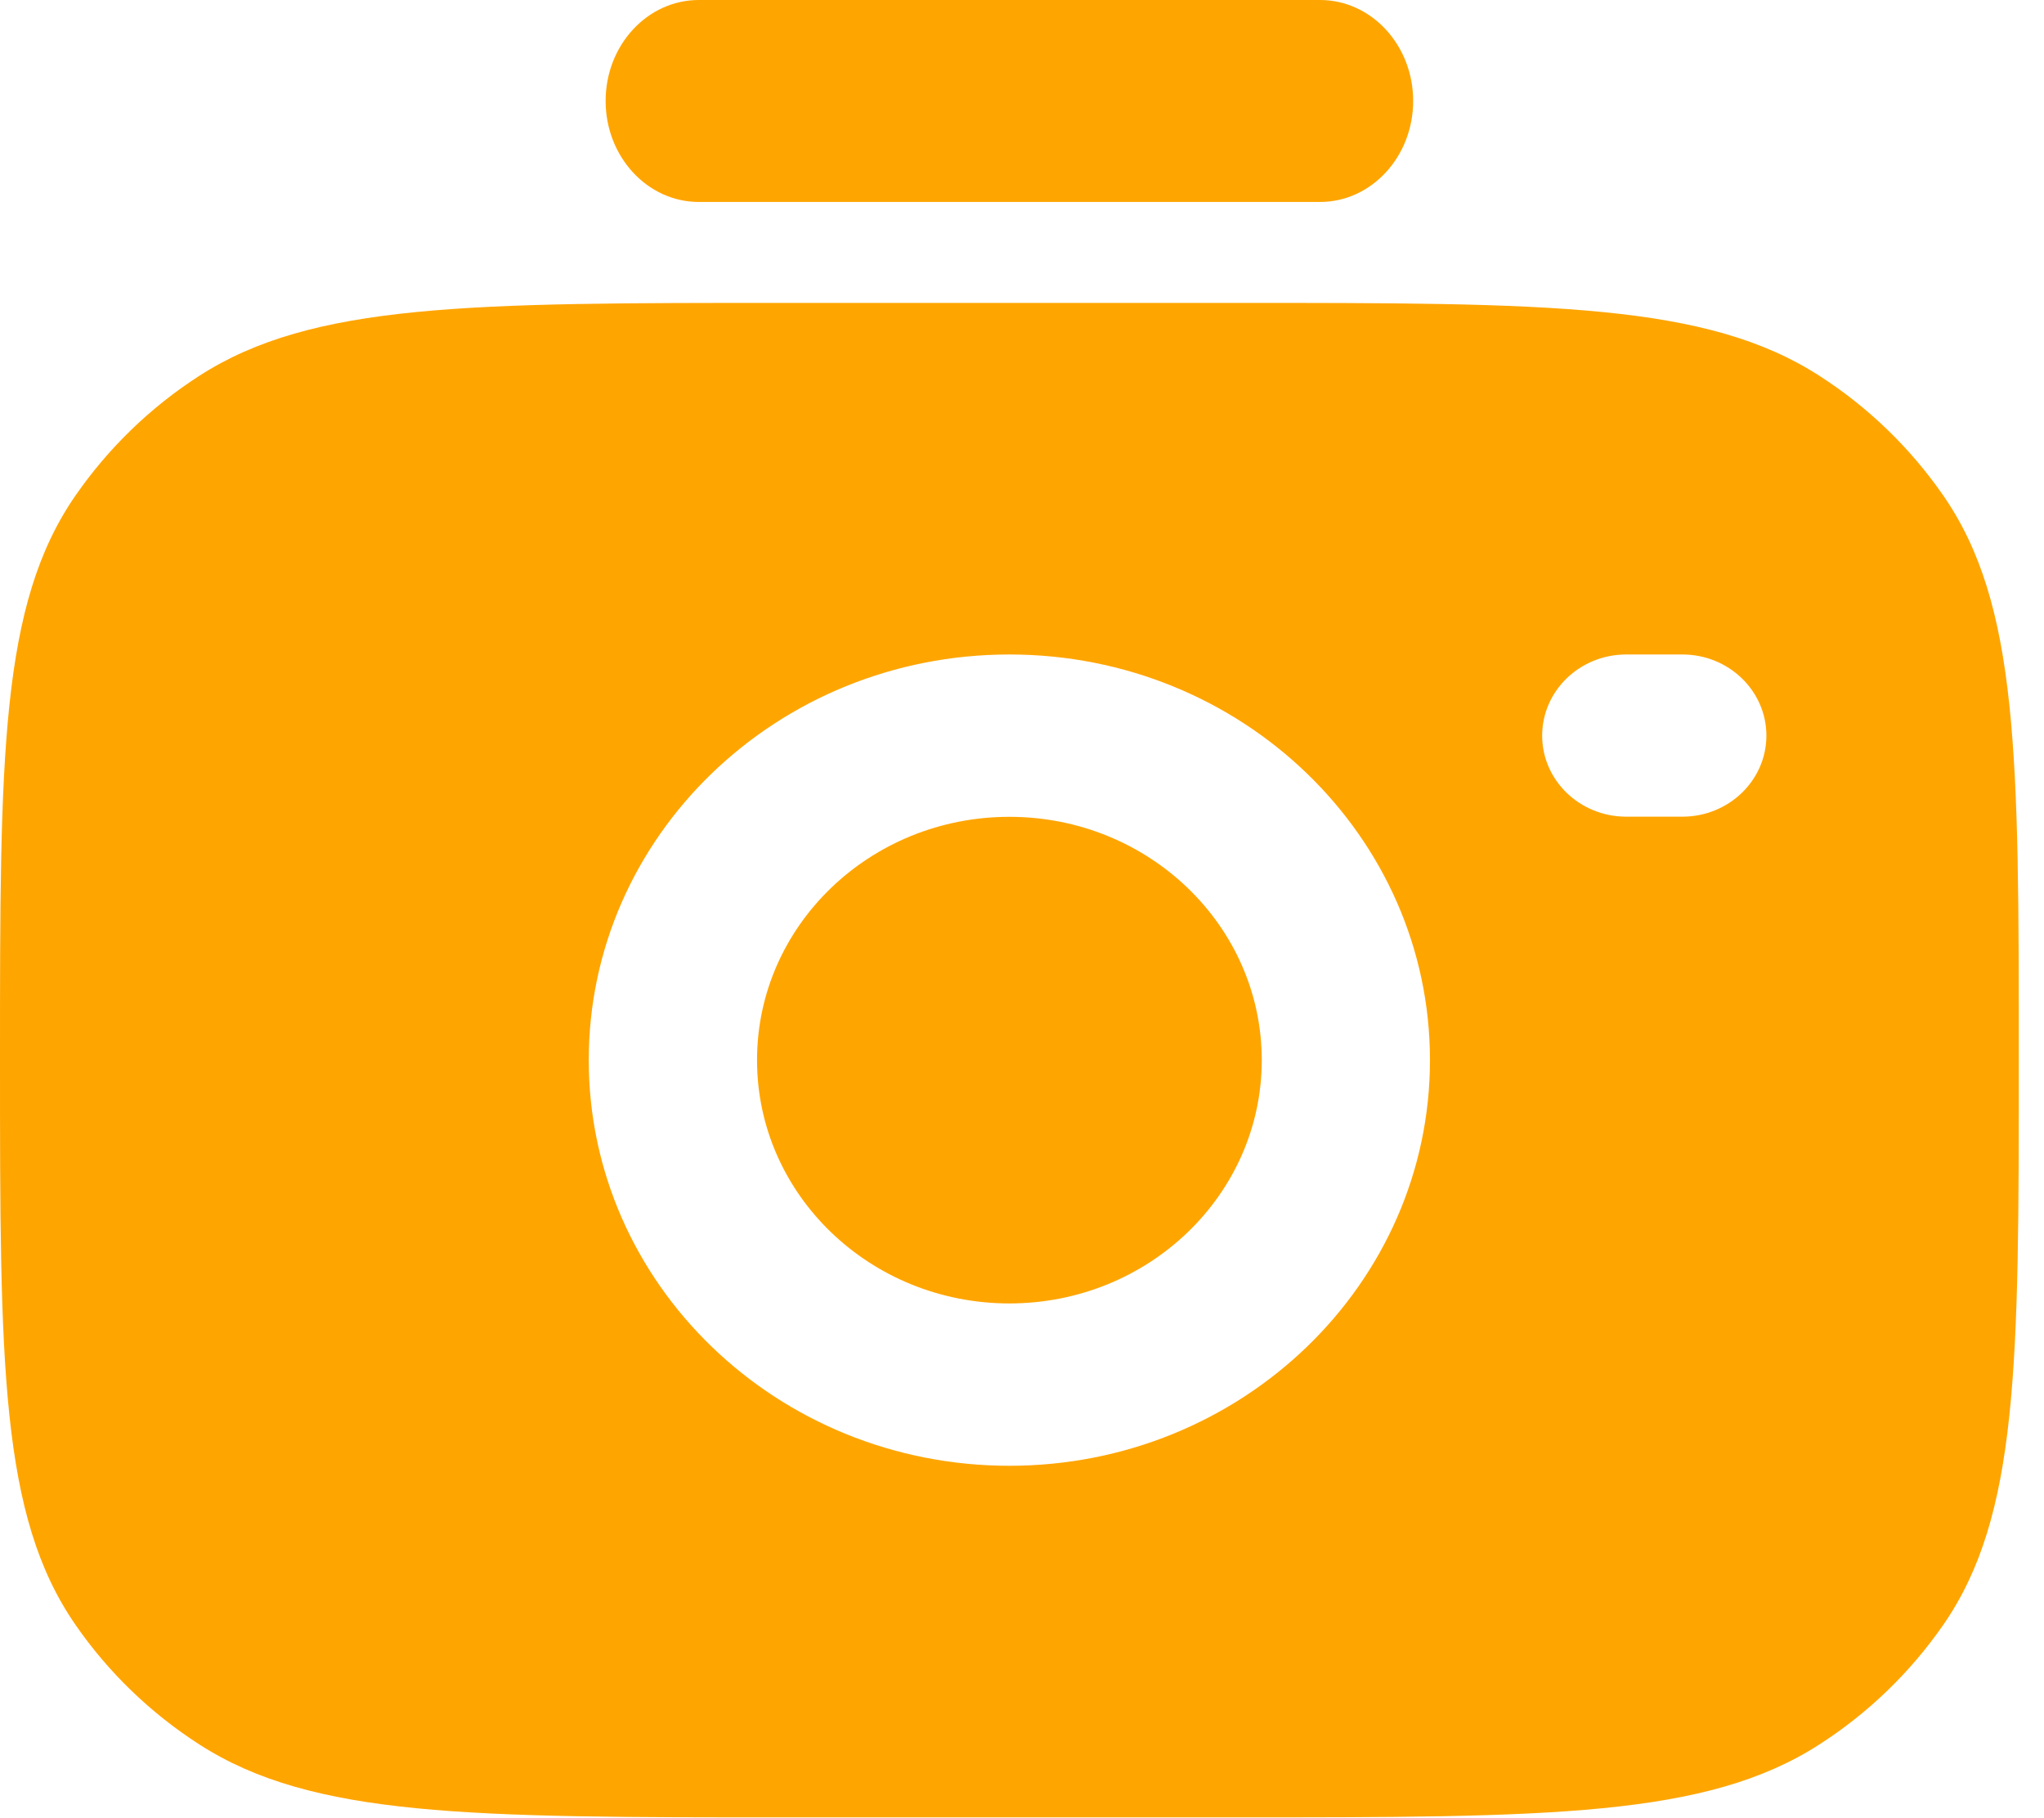
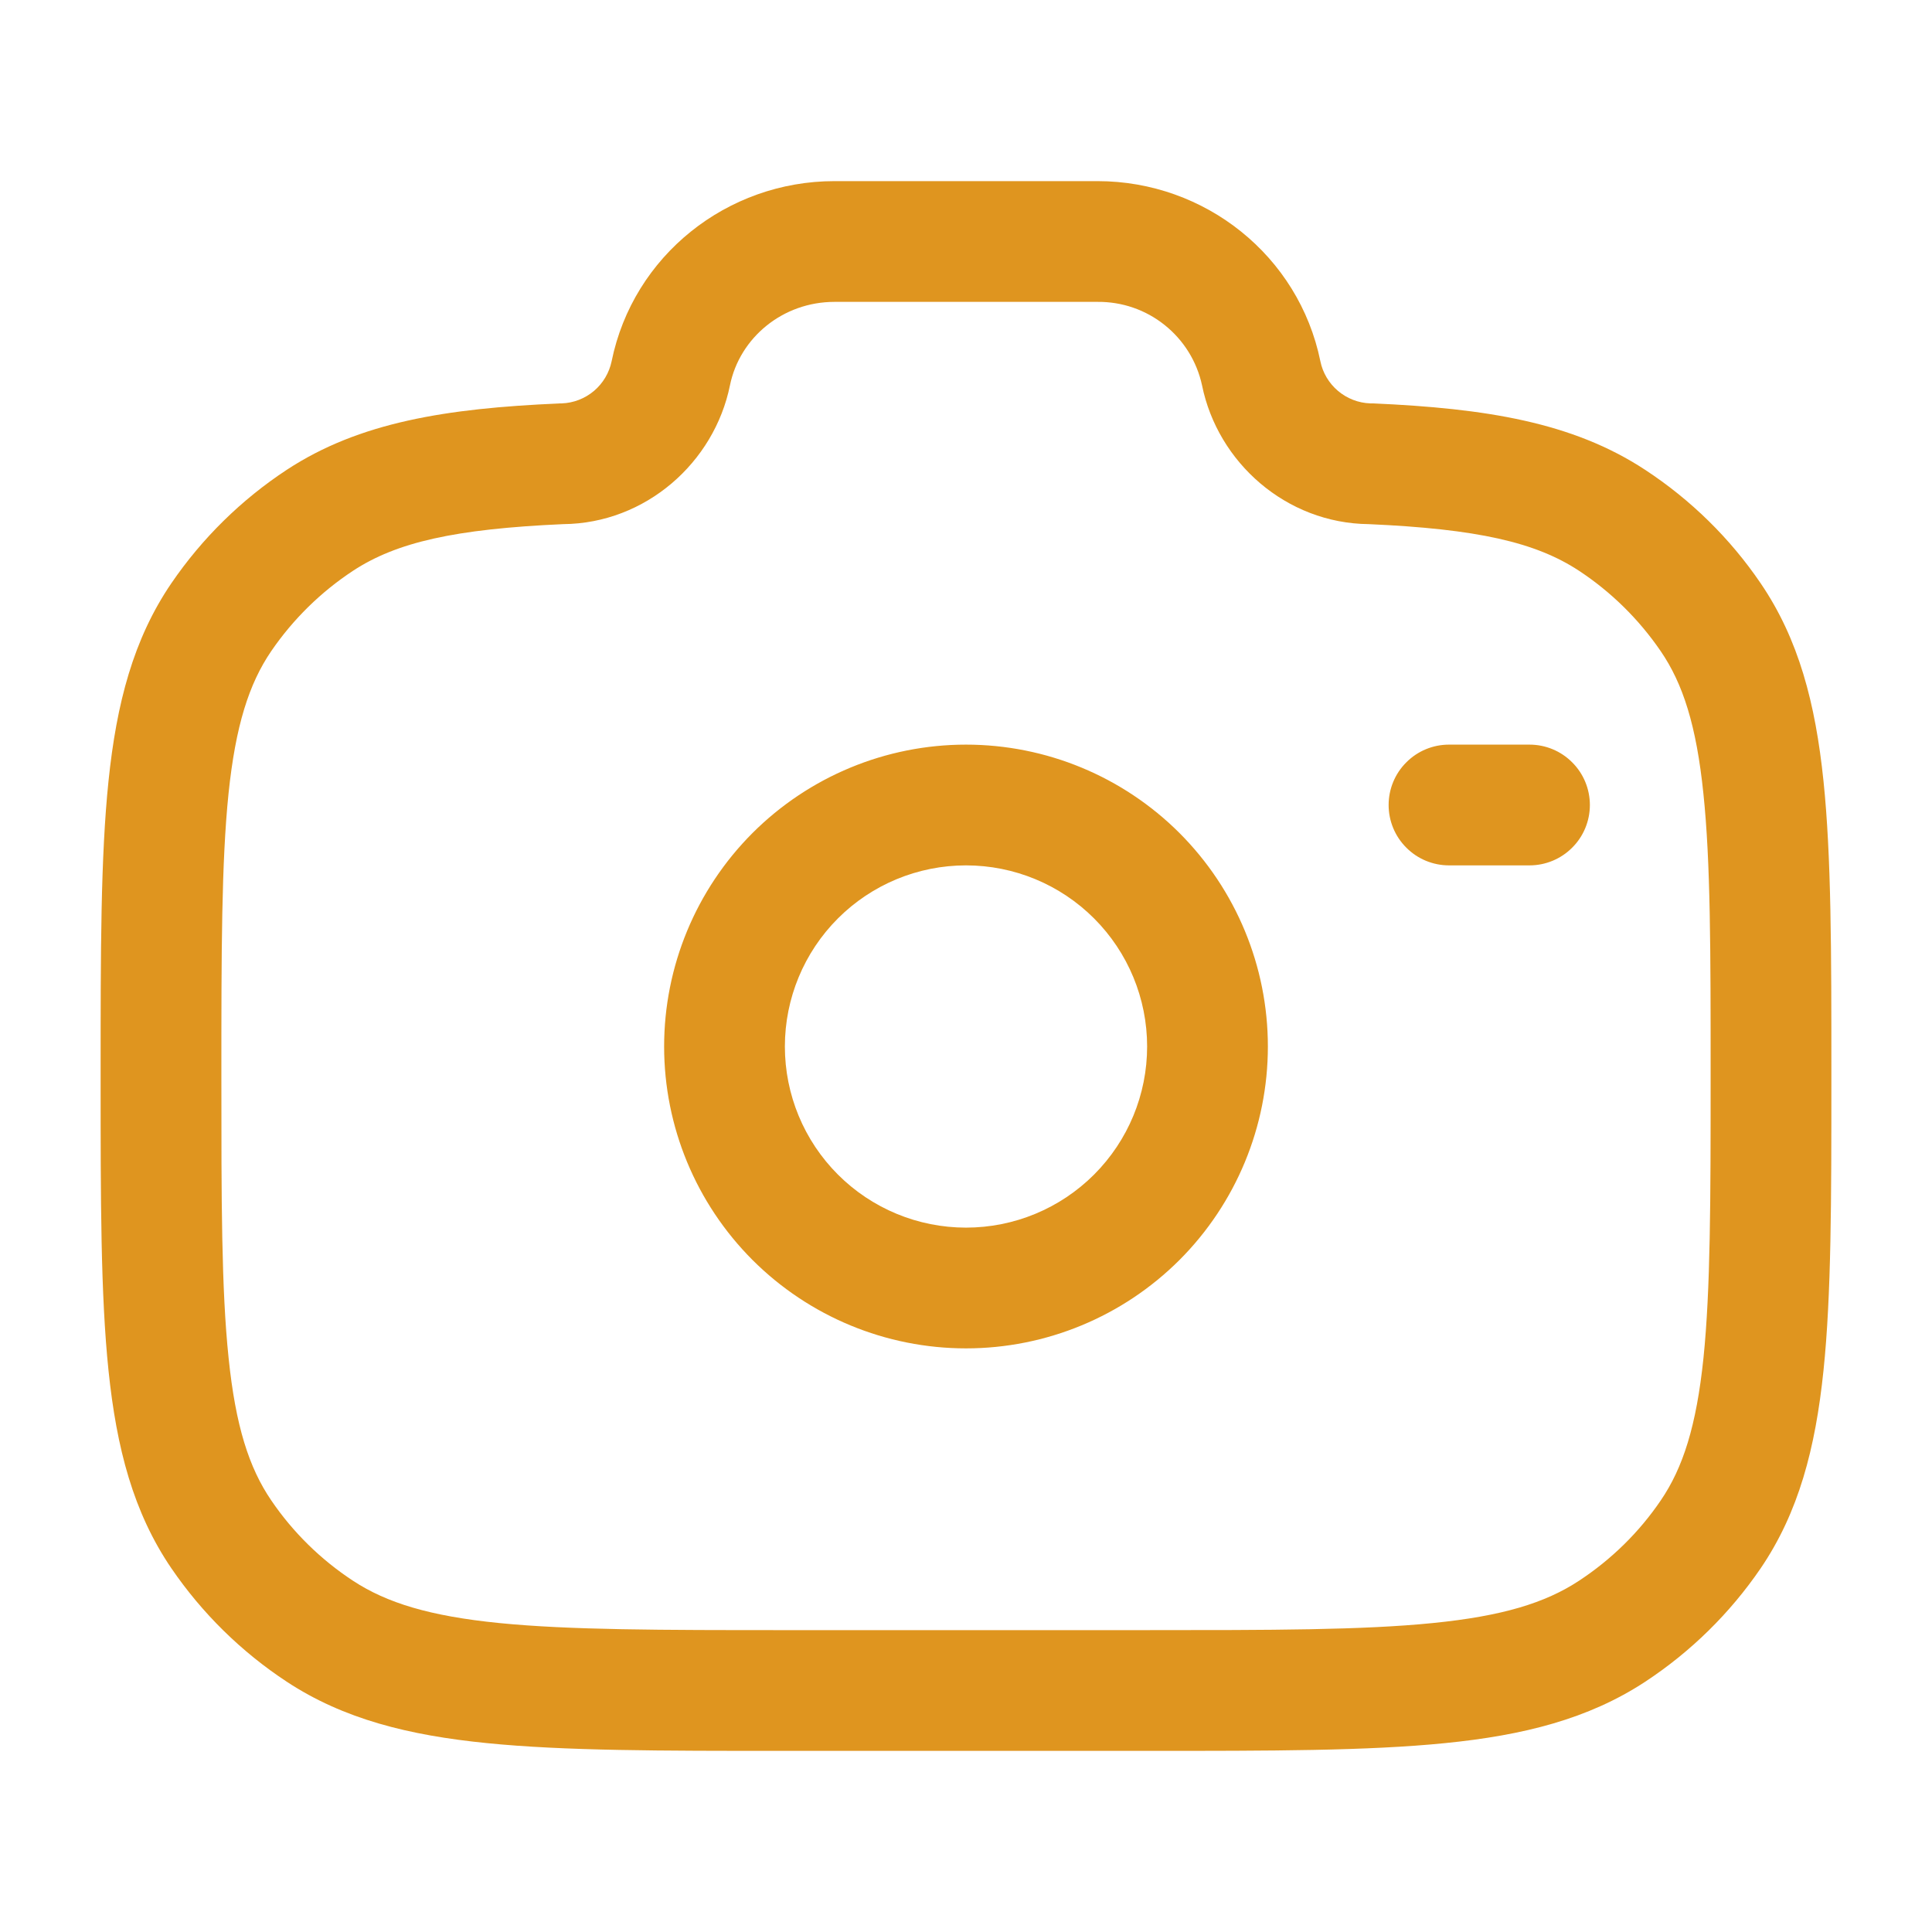
- <svg xmlns="http://www.w3.org/2000/svg" width="27" height="24" viewBox="0 0 27 24" fill="none">
-   <path fill-rule="evenodd" clip-rule="evenodd" d="M8 1.333C8 0.597 8.551 0 9.231 0H17.436C18.116 0 18.667 0.597 18.667 1.333C18.667 2.069 18.116 2.667 17.436 2.667H9.231C8.551 2.667 8 2.069 8 1.333ZM10.371 24H16.296C20.457 24 22.539 24 24.033 23.037C24.676 22.624 25.232 22.088 25.668 21.46C26.667 20.02 26.667 18.013 26.667 14C26.667 9.987 26.667 7.981 25.667 6.54C25.231 5.912 24.676 5.376 24.033 4.963C22.539 4 20.457 4 16.296 4H10.371C6.209 4 4.128 4 2.633 4.963C1.991 5.376 1.436 5.912 1 6.54C0 7.98 0 9.987 0 13.997V14C0 18.013 7.94729e-08 20.019 0.999 21.46C1.431 22.084 1.985 22.62 2.633 23.037C4.128 24 6.209 24 10.371 24ZM7.777 14C7.777 11.04 10.265 8.643 13.333 8.643C16.401 8.643 18.889 11.041 18.889 14C18.889 16.959 16.4 19.357 13.333 19.357C10.265 19.357 7.777 16.957 7.777 14ZM10 14C10 12.224 11.493 10.787 13.333 10.787C15.173 10.787 16.667 12.225 16.667 14C16.667 15.775 15.173 17.213 13.333 17.213C11.493 17.213 10 15.775 10 14ZM21.481 8.643C20.868 8.643 20.371 9.123 20.371 9.715C20.371 10.305 20.868 10.785 21.481 10.785H22.223C22.836 10.785 23.333 10.305 23.333 9.715C23.333 9.123 22.836 8.643 22.223 8.643H21.481Z" fill="#FFA500" />
+ <svg xmlns="http://www.w3.org/2000/svg" width="24" height="24" viewBox="0 0 24 24" fill="none">
+   <path fill-rule="evenodd" clip-rule="evenodd" d="M7.598 4.487C7.865 3.177 9.031 2.25 10.366 2.25H13.634C14.969 2.25 16.134 3.177 16.402 4.487C16.431 4.631 16.509 4.761 16.621 4.856C16.734 4.951 16.875 5.006 17.022 5.011H17.055C18.458 5.073 19.536 5.245 20.436 5.836C21.003 6.208 21.491 6.686 21.871 7.245C22.344 7.939 22.552 8.737 22.652 9.701C22.75 10.644 22.75 11.825 22.75 13.321V13.406C22.75 14.902 22.75 16.084 22.652 17.026C22.552 17.99 22.344 18.788 21.871 19.483C21.489 20.042 21.002 20.52 20.436 20.892C19.733 21.353 18.926 21.557 17.948 21.654C16.99 21.75 15.789 21.75 14.263 21.75H9.737C8.211 21.75 7.01 21.75 6.052 21.654C5.074 21.557 4.267 21.354 3.564 20.892C2.998 20.52 2.511 20.041 2.129 19.482C1.656 18.788 1.448 17.99 1.348 17.026C1.25 16.084 1.25 14.902 1.25 13.406V13.321C1.25 11.825 1.25 10.644 1.348 9.701C1.448 8.737 1.656 7.939 2.129 7.245C2.511 6.686 2.998 6.207 3.564 5.835C4.464 5.245 5.542 5.073 6.945 5.012L6.962 5.011H6.978C7.125 5.006 7.266 4.951 7.379 4.856C7.491 4.761 7.568 4.631 7.598 4.487ZM10.366 3.75C9.726 3.75 9.189 4.193 9.068 4.786C8.873 5.746 8.021 6.502 6.996 6.511C5.648 6.571 4.926 6.736 4.386 7.09C3.985 7.354 3.64 7.693 3.369 8.089C3.093 8.494 2.927 9.013 2.839 9.856C2.751 10.712 2.75 11.816 2.75 13.364C2.75 14.912 2.75 16.015 2.84 16.871C2.927 17.714 3.093 18.233 3.37 18.639C3.638 19.033 3.983 19.373 4.387 19.638C4.804 19.911 5.338 20.076 6.201 20.162C7.075 20.249 8.201 20.25 9.778 20.25H14.222C15.798 20.25 16.924 20.25 17.799 20.162C18.662 20.076 19.196 19.912 19.613 19.638C20.017 19.373 20.363 19.033 20.631 18.638C20.907 18.233 21.073 17.714 21.161 16.871C21.249 16.015 21.25 14.911 21.25 13.364C21.25 11.817 21.25 10.712 21.16 9.856C21.073 9.013 20.907 8.494 20.63 8.089C20.359 7.693 20.014 7.353 19.613 7.089C19.075 6.736 18.353 6.571 17.003 6.511C15.979 6.501 15.127 5.747 14.932 4.786C14.868 4.49 14.704 4.226 14.467 4.037C14.231 3.848 13.937 3.747 13.634 3.75H10.366ZM12 10.75C11.403 10.75 10.831 10.987 10.409 11.409C9.987 11.831 9.75 12.403 9.75 13C9.75 13.597 9.987 14.169 10.409 14.591C10.831 15.013 11.403 15.25 12 15.25C12.597 15.25 13.169 15.013 13.591 14.591C14.013 14.169 14.25 13.597 14.25 13C14.25 12.403 14.013 11.831 13.591 11.409C13.169 10.987 12.597 10.75 12 10.75ZM8.25 13C8.25 12.005 8.645 11.052 9.348 10.348C10.052 9.645 11.005 9.25 12 9.25C12.995 9.25 13.948 9.645 14.652 10.348C15.355 11.052 15.75 12.005 15.75 13C15.75 13.995 15.355 14.948 14.652 15.652C13.948 16.355 12.995 16.75 12 16.75C11.005 16.75 10.052 16.355 9.348 15.652C8.645 14.948 8.25 13.995 8.25 13ZM17.25 10C17.25 9.801 17.329 9.61 17.47 9.47C17.61 9.329 17.801 9.25 18 9.25H19C19.199 9.25 19.39 9.329 19.53 9.47C19.671 9.61 19.75 9.801 19.75 10C19.75 10.199 19.671 10.39 19.53 10.53C19.39 10.671 19.199 10.75 19 10.75H18C17.801 10.75 17.61 10.671 17.47 10.53C17.329 10.39 17.25 10.199 17.25 10Z" fill="#DF951F" />
</svg>
